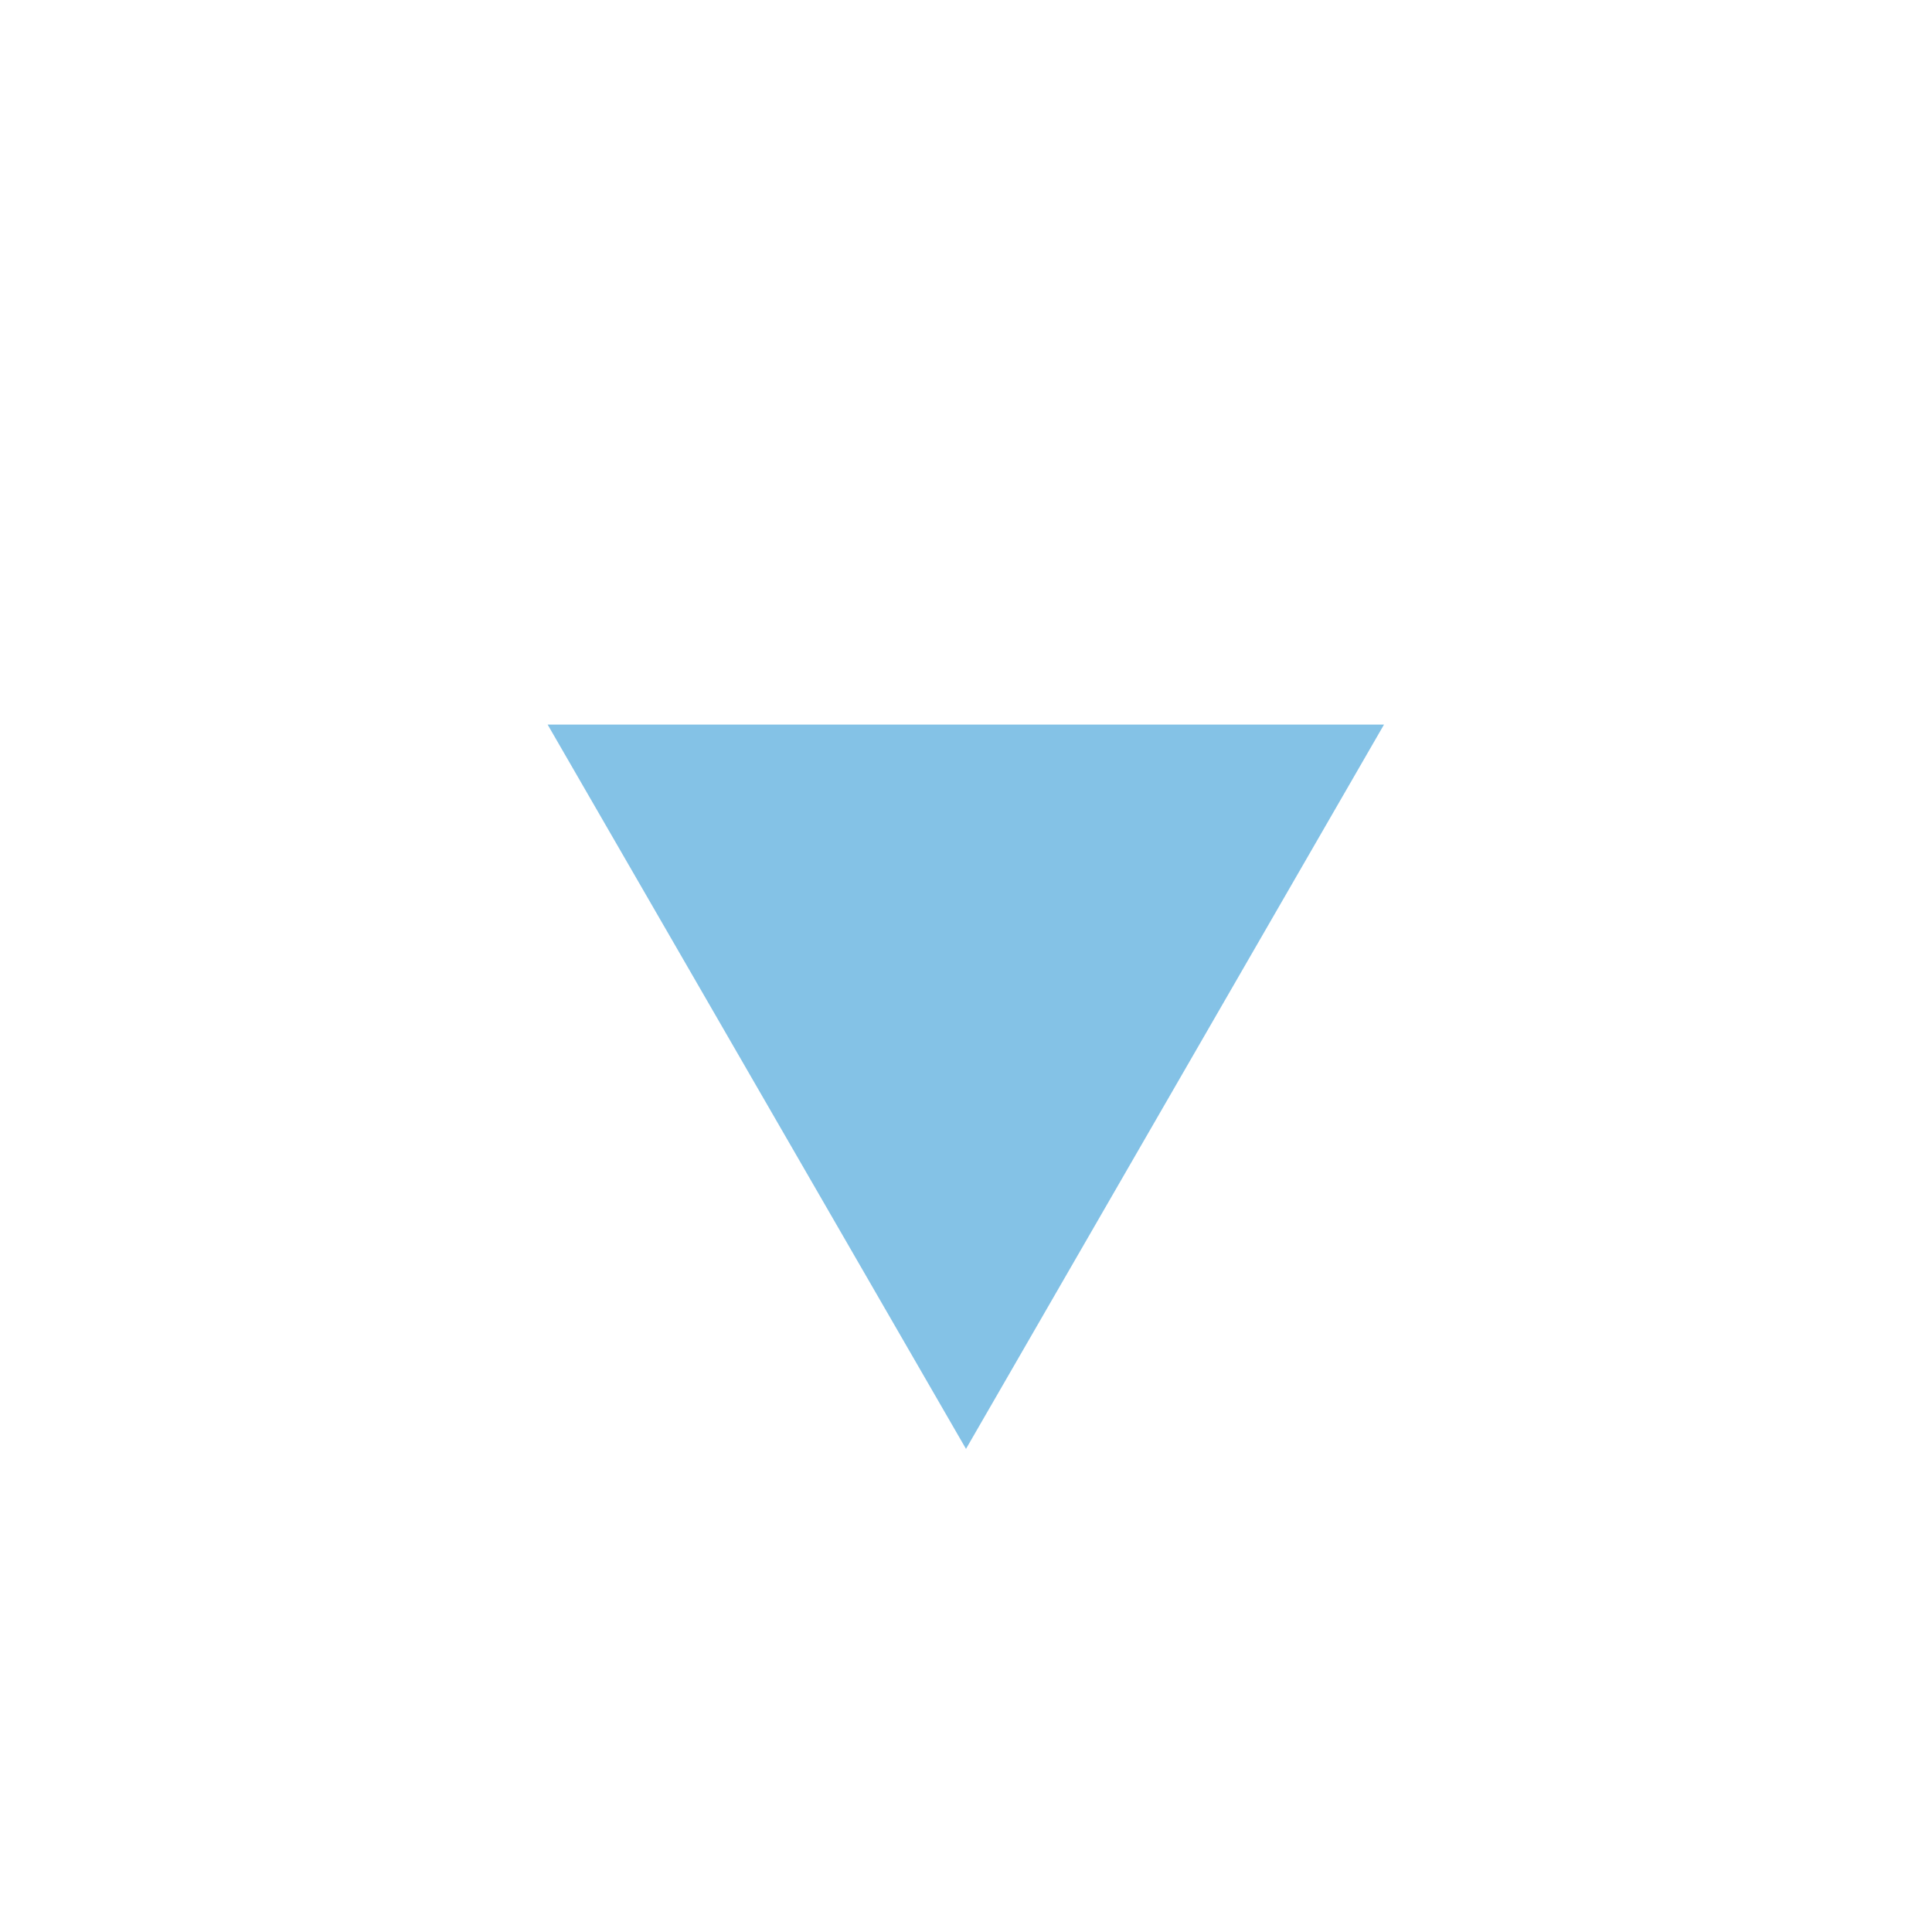
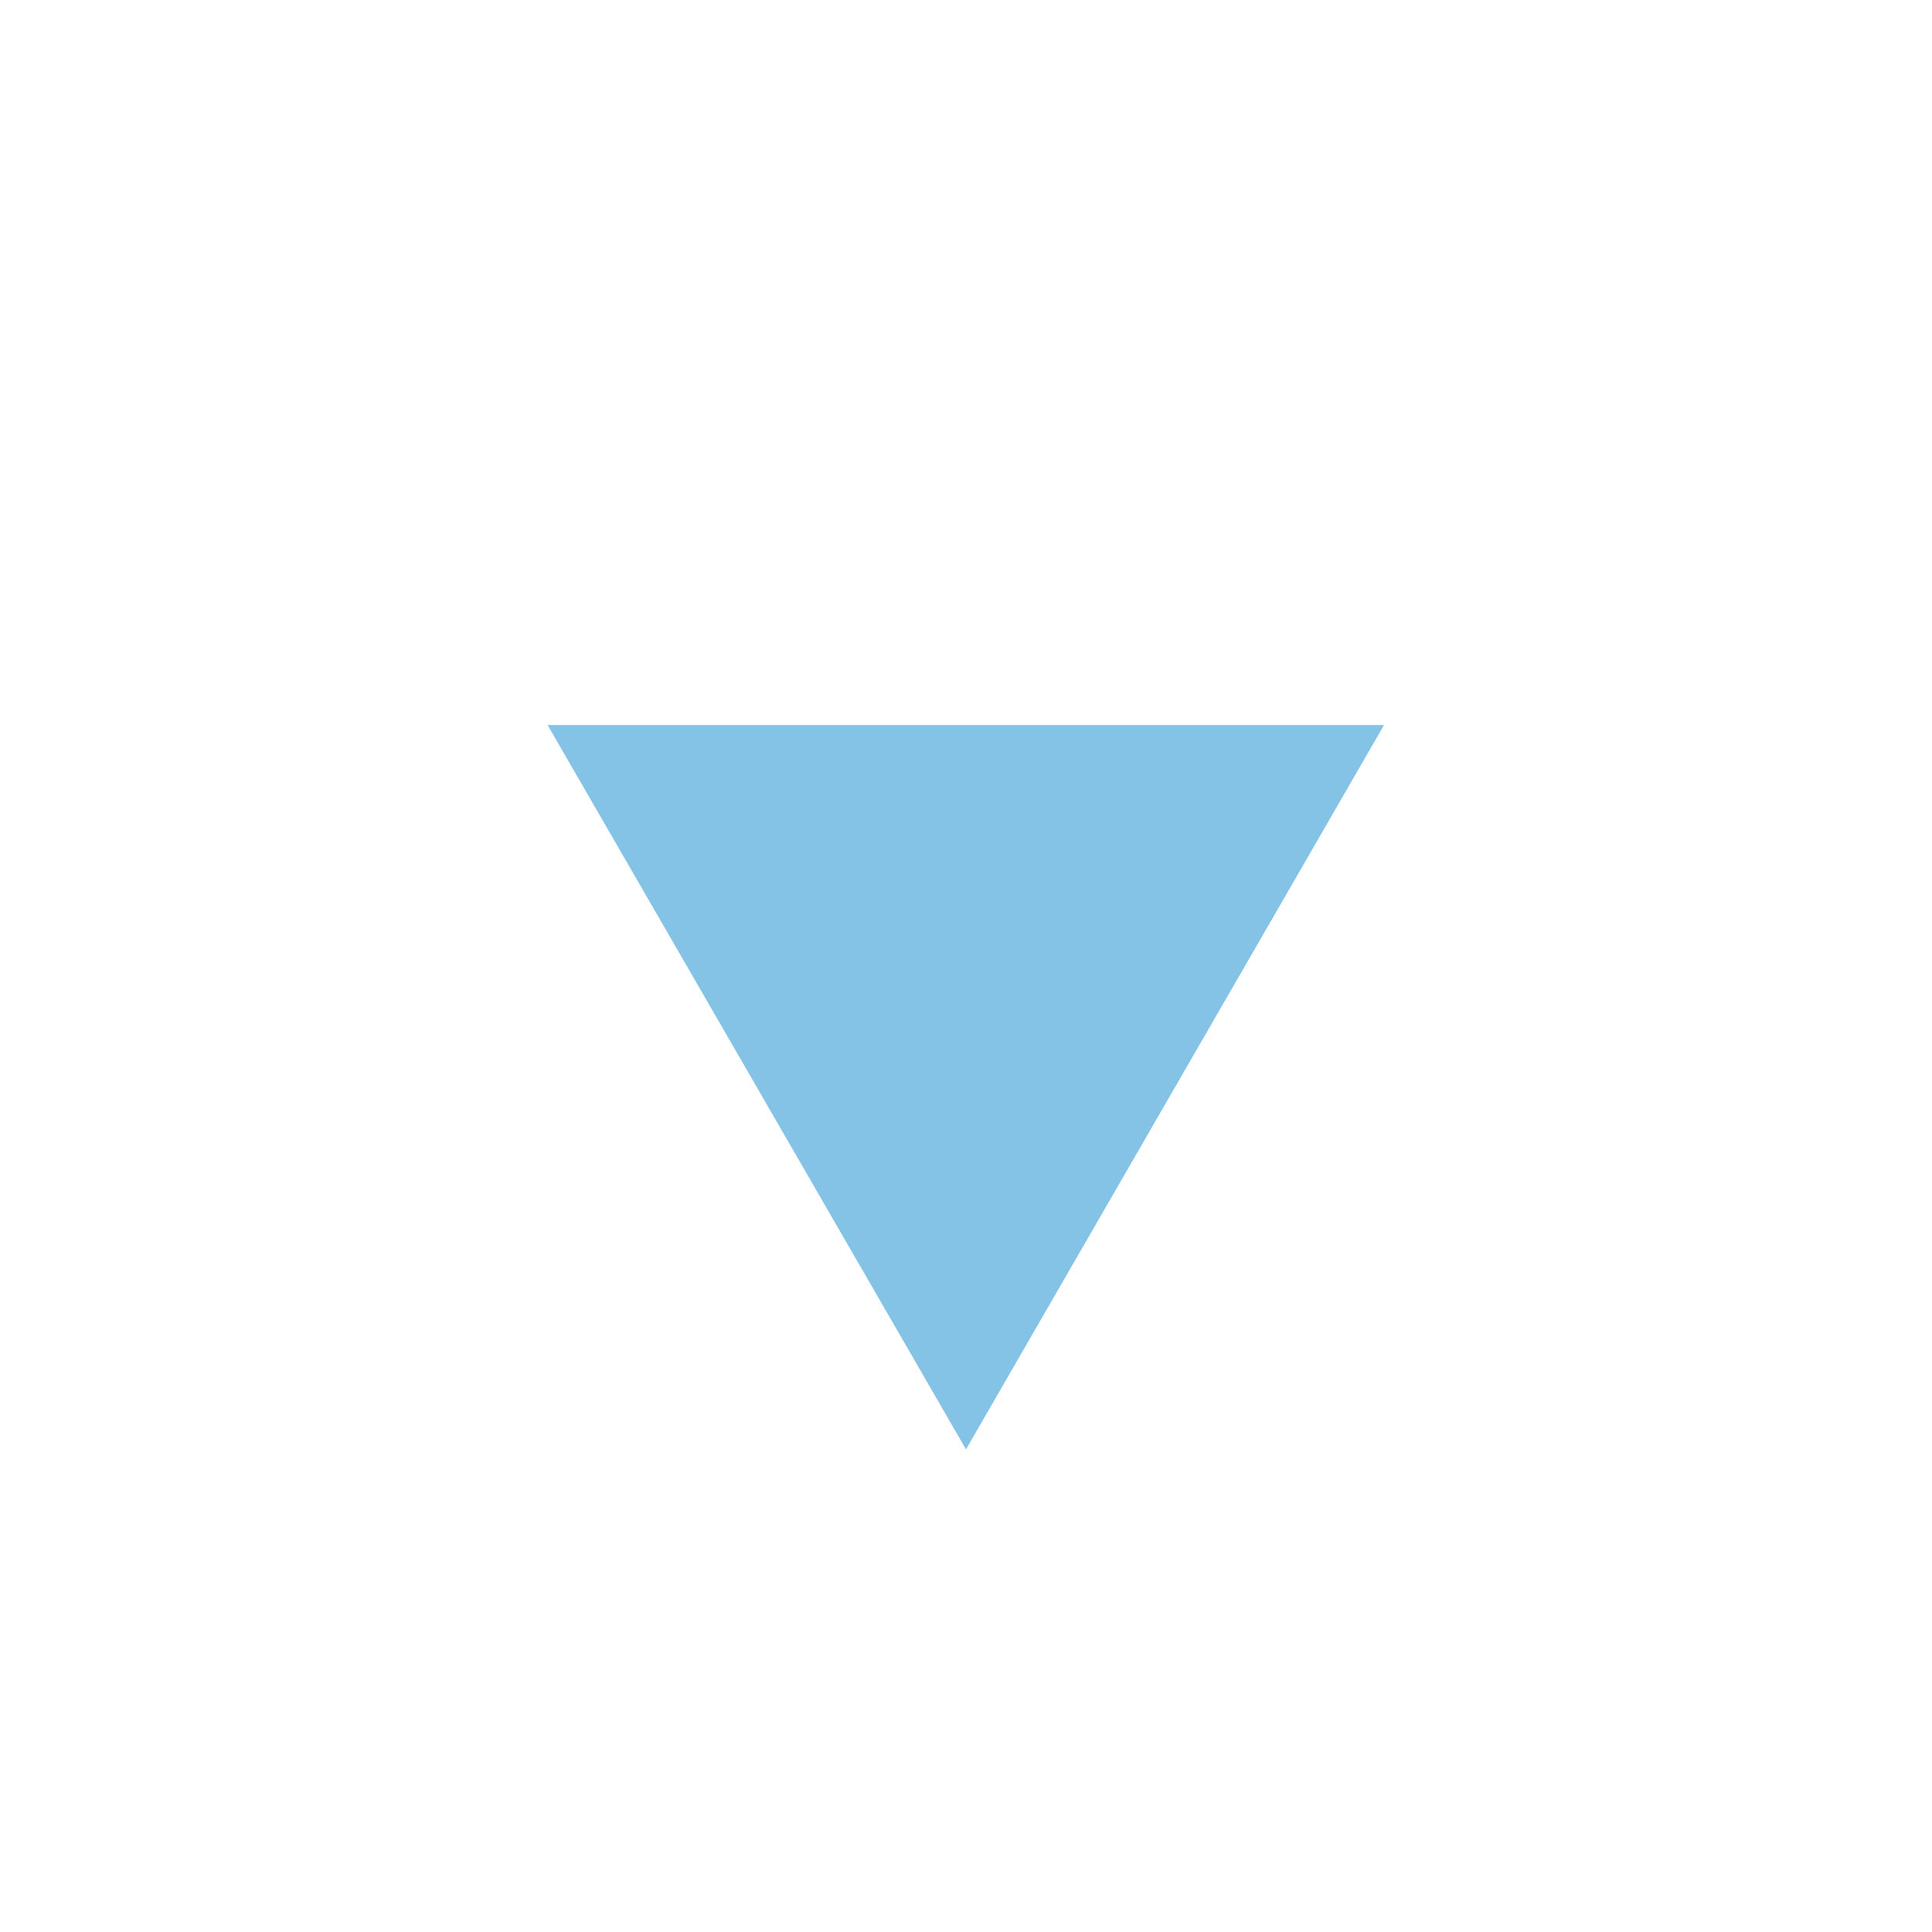
- <svg xmlns="http://www.w3.org/2000/svg" width="20" height="20" viewBox="0 0 5.292 5.292" version="1.1" id="svg8">
-   <defs id="defs2" />
-   <g id="layer1" transform="translate(0,-291.7083)">
-     <g id="g847" transform="matrix(0.05207439,0,0,0.05207453,-0.9012516,282.412)">
-       <g id="g851">
-         <g id="g1059" transform="matrix(1.998622,0,0,1.998619,17.32448,-313.5231)">
-           <path style="opacity:1;fill:none;fill-opacity:0.494;stroke:#ffffff00;stroke-width:0.07;stroke-linecap:round;stroke-linejoin:round;stroke-miterlimit:4;stroke-dasharray:none;stroke-dashoffset:0;stroke-opacity:1;paint-order:stroke fill markers" d="M 25.4,271.6 -8.0000008e-7,246.2 H 50.8 Z" id="path883" />
-           <path id="path880" d="m 25.4,271.6 25.4,25.4 H 0 Z" style="opacity:1;fill:none;fill-opacity:0.494;stroke:#ffffff00;stroke-width:0.07;stroke-linecap:round;stroke-linejoin:round;stroke-miterlimit:4;stroke-dasharray:none;stroke-dashoffset:0;stroke-opacity:1;paint-order:stroke fill markers" />
-           <rect ry="5.053" y="253.849" x="7.649" height="35.529" width="35.529" id="rect870" style="opacity:1;fill:none;fill-opacity:0.494;stroke:#ffffff00;stroke-width:0.062;stroke-linecap:round;stroke-linejoin:round;stroke-miterlimit:4;stroke-dasharray:none;stroke-dashoffset:0;stroke-opacity:1;paint-order:stroke fill markers" />
-           <circle r="25.397" cy="271.6" cx="25.4" id="path872" style="opacity:1;fill:none;fill-opacity:0.494;stroke:#ffffff00;stroke-width:0.076;stroke-linecap:round;stroke-linejoin:round;stroke-miterlimit:4;stroke-dasharray:none;stroke-dashoffset:0;stroke-opacity:1;paint-order:stroke fill markers" />
-           <circle transform="rotate(-45)" cx="-174.09" cy="210.011" r="12.656" id="path876" style="opacity:1;fill:none;fill-opacity:0.494;stroke:#ffffff00;stroke-width:0.074;stroke-linecap:round;stroke-linejoin:round;stroke-miterlimit:4;stroke-dasharray:none;stroke-dashoffset:0;stroke-opacity:1;paint-order:stroke fill markers" />
-           <path id="path904" d="m 25.4,271.6 -25.4,25.4 v -50.8 z" style="opacity:1;fill:none;fill-opacity:0.494;stroke:#ffffff00;stroke-width:0.07;stroke-linecap:round;stroke-linejoin:round;stroke-miterlimit:4;stroke-dasharray:none;stroke-dashoffset:0;stroke-opacity:1;paint-order:stroke fill markers" />
-           <path style="opacity:1;fill:none;fill-opacity:0.494;stroke:#ffffff00;stroke-width:0.07;stroke-linecap:round;stroke-linejoin:round;stroke-miterlimit:4;stroke-dasharray:none;stroke-dashoffset:0;stroke-opacity:1;paint-order:stroke fill markers" d="m 25.4,271.6 25.4,-25.4 v 50.8 z" id="path906" />
-           <rect ry="5.051" y="256.393" x="2.566" height="30.44" width="45.694" id="rect837" style="opacity:1;fill:none;fill-opacity:0.494;stroke:#ffffff00;stroke-width:0.066;stroke-linecap:round;stroke-linejoin:round;stroke-miterlimit:4;stroke-dasharray:none;stroke-dashoffset:0;stroke-opacity:1;paint-order:stroke fill markers" />
-           <rect style="opacity:1;fill:none;fill-opacity:0.494;stroke:#ffffff00;stroke-width:0.066;stroke-linecap:round;stroke-linejoin:round;stroke-miterlimit:4;stroke-dasharray:none;stroke-dashoffset:0;stroke-opacity:1;paint-order:stroke fill markers" id="rect831" width="45.694" height="30.441" x="248.766" y="-40.633" ry="5.051" transform="rotate(90)" />
-         </g>
+ <svg xmlns="http://www.w3.org/2000/svg" width="20" height="20" version="1.1" viewBox="0 0 5.292 5.292">
+   <g transform="translate(0 -291.71)">
+     <g transform="matrix(.052074 0 0 .052075 -.90125 282.41)">
+       <g transform="matrix(1.9986 0 0 1.9986 17.324 -313.52)" fill="none" stroke="#ffffff00" stroke-linecap="round" stroke-linejoin="round">
+         <path d="m25.4 271.6-25.4-25.4h50.8z" stroke-width=".07" style="paint-order:stroke fill markers" />
+         <path d="m25.4 271.6 25.4 25.4h-50.8z" stroke-width=".07" style="paint-order:stroke fill markers" />
+         <rect x="7.649" y="253.85" width="35.529" height="35.529" ry="5.053" stroke-width=".062" style="paint-order:stroke fill markers" />
+         <circle cx="25.4" cy="271.6" r="25.397" stroke-width=".076" style="paint-order:stroke fill markers" />
+         <circle transform="rotate(-45)" cx="-174.09" cy="210.01" r="12.656" stroke-width=".074" style="paint-order:stroke fill markers" />
+         <path d="m25.4 271.6-25.4 25.4v-50.8z" stroke-width=".07" style="paint-order:stroke fill markers" />
+         <path d="m25.4 271.6 25.4-25.4v50.8z" stroke-width=".07" style="paint-order:stroke fill markers" />
+         <rect x="2.566" y="256.39" width="45.694" height="30.44" ry="5.051" stroke-width=".066" style="paint-order:stroke fill markers" />
+         <rect transform="rotate(90)" x="248.77" y="-40.633" width="45.694" height="30.441" ry="5.051" stroke-width=".066" style="paint-order:stroke fill markers" />
      </g>
    </g>
-     <path style="opacity:1;fill:#ffc107;fill-opacity:1;stroke:none;stroke-width:0.386;stroke-miterlimit:4;stroke-dasharray:none;stroke-opacity:1" d="m 50.206,401.677 c 110.217,0.713 55.109,0.356 0,0 z" id="rect997" />
-     <path style="fill:#84c2e6;stroke:none;stroke-width:0.529;stroke-linecap:square;stroke-linejoin:miter;stroke-miterlimit:4;stroke-dasharray:none" id="path853" d="m -2.646,-295.677 1.146,1.984 -2.291,0 z" transform="scale(-1)" />
+     <path d="m50.206 401.68c110.22 0.713 55.109 0.356 0 0z" fill="#ffc107" />
+     <path transform="scale(-1)" d="m-2.646-295.68 1.146 1.984h-2.291z" fill="#84c2e6" />
  </g>
</svg>
